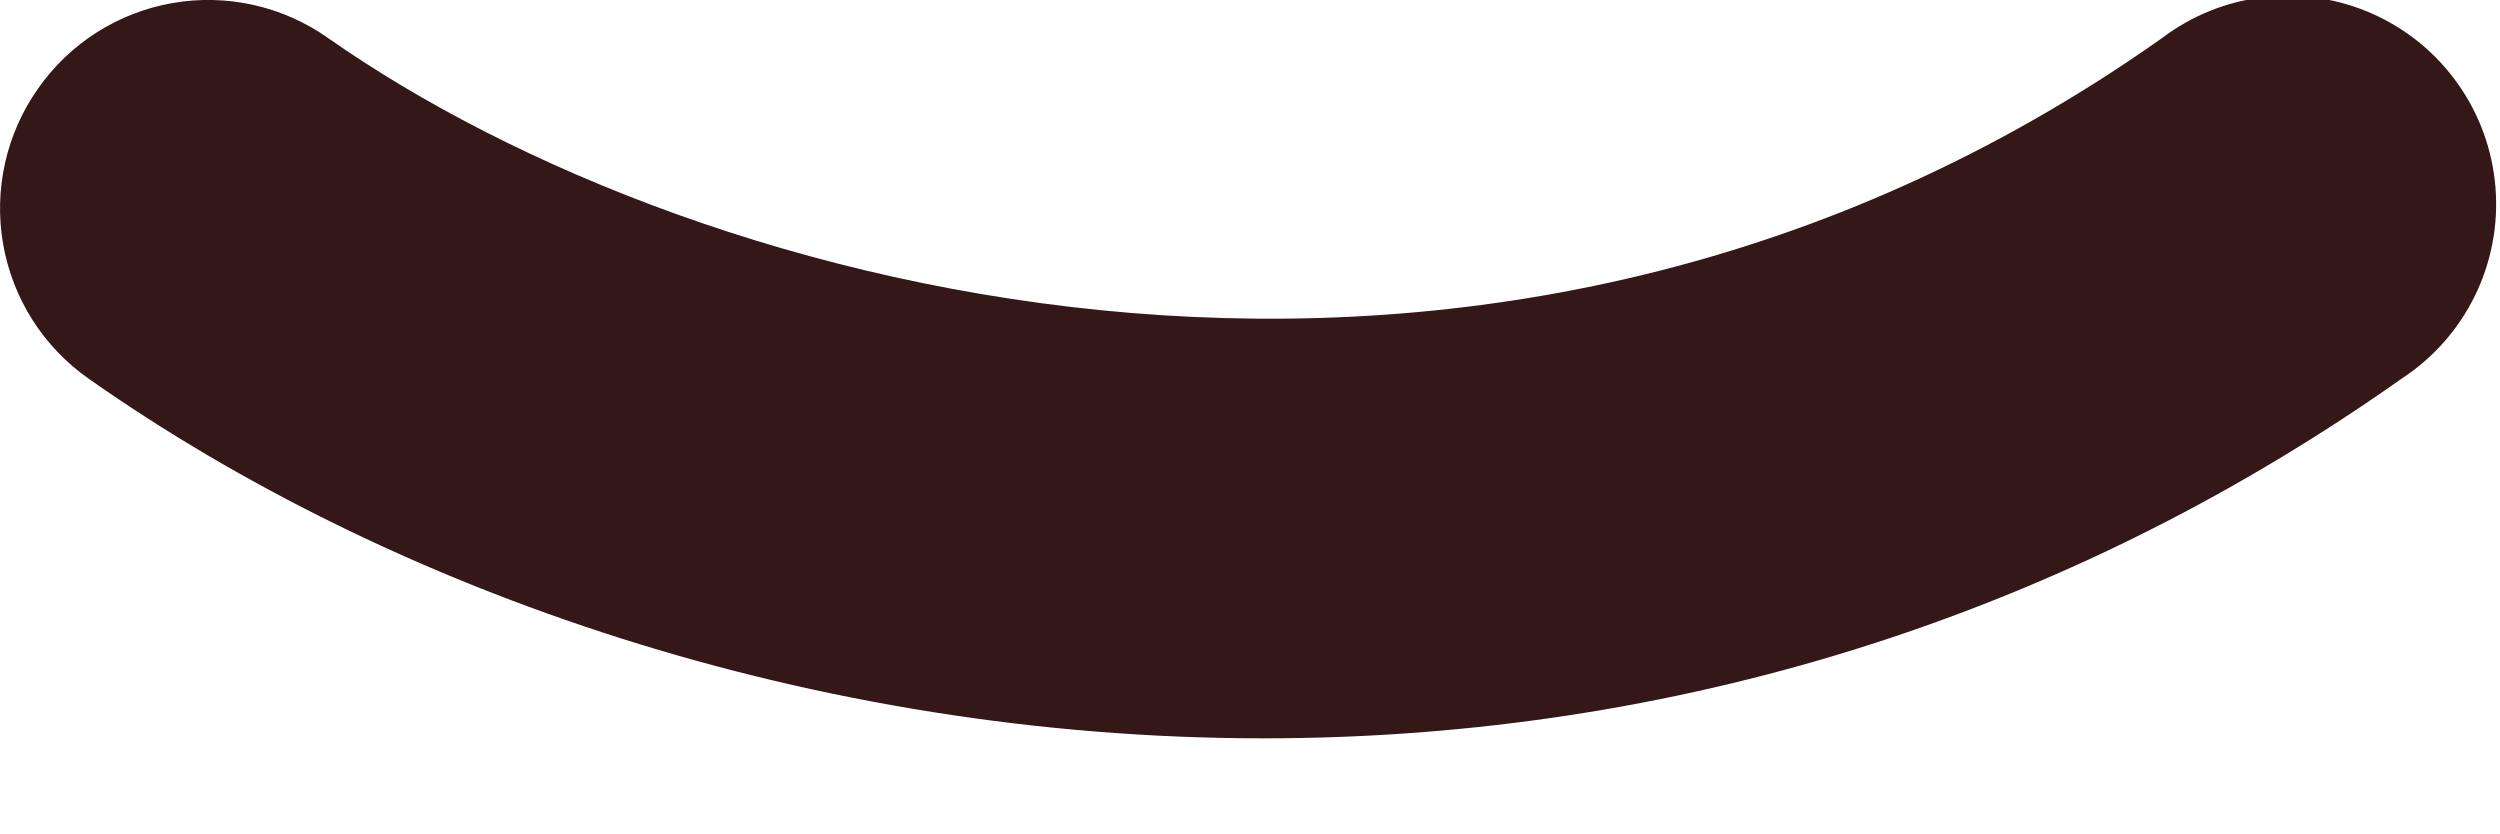
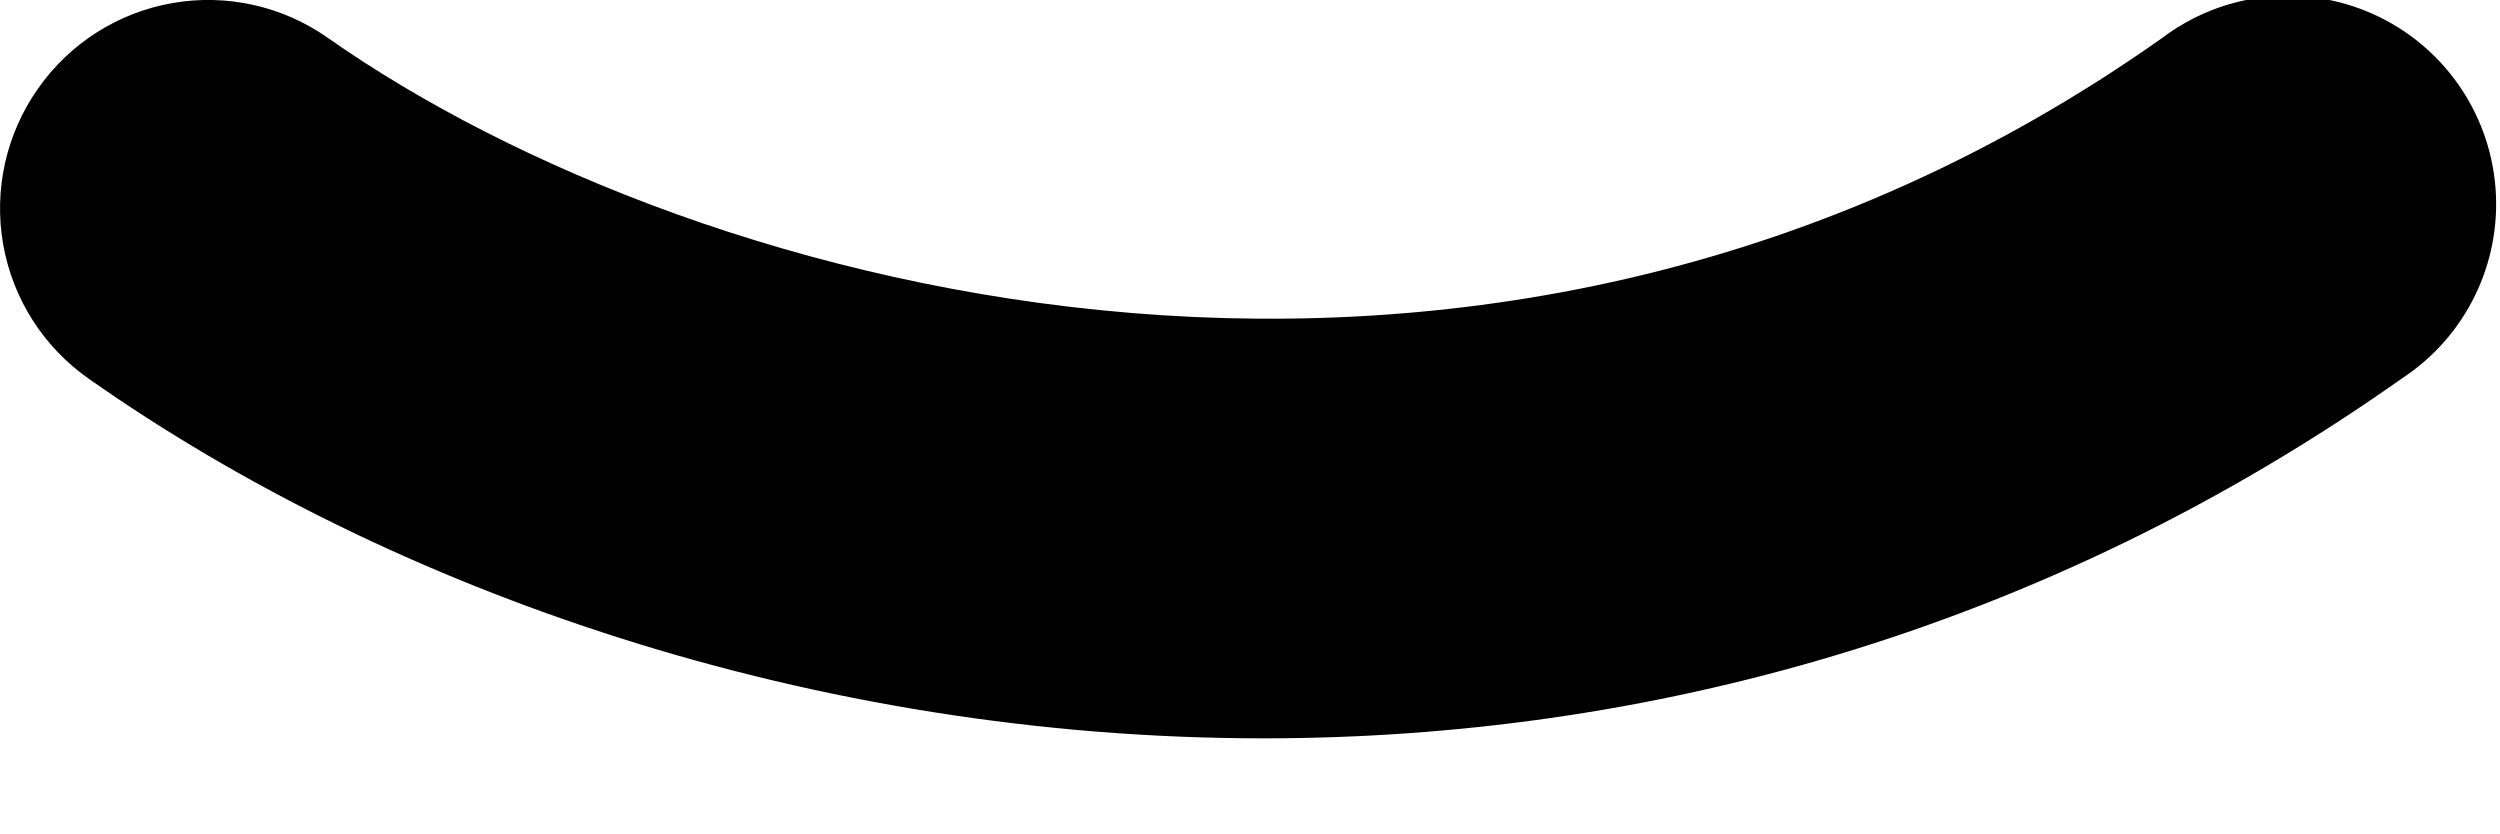
<svg xmlns="http://www.w3.org/2000/svg" width="12" height="4" viewBox="0 0 12 4">
-   <path d="M10.376.184C7.158 2.457 3.35 1.428 1.574.182A.997.997 0 0 0 .182.426a.998.998 0 0 0 .244 1.392c1.456 1.023 3.48 1.726 5.64 1.726 1.816 0 3.725-.5 5.464-1.728A1 1 0 1 0 10.376.184" fill="#341717" fill-rule="evenodd" />
+   <path d="M10.376.184C7.158 2.457 3.35 1.428 1.574.182A.997.997 0 0 0 .182.426a.998.998 0 0 0 .244 1.392c1.456 1.023 3.48 1.726 5.64 1.726 1.816 0 3.725-.5 5.464-1.728A1 1 0 1 0 10.376.184" />
</svg>
